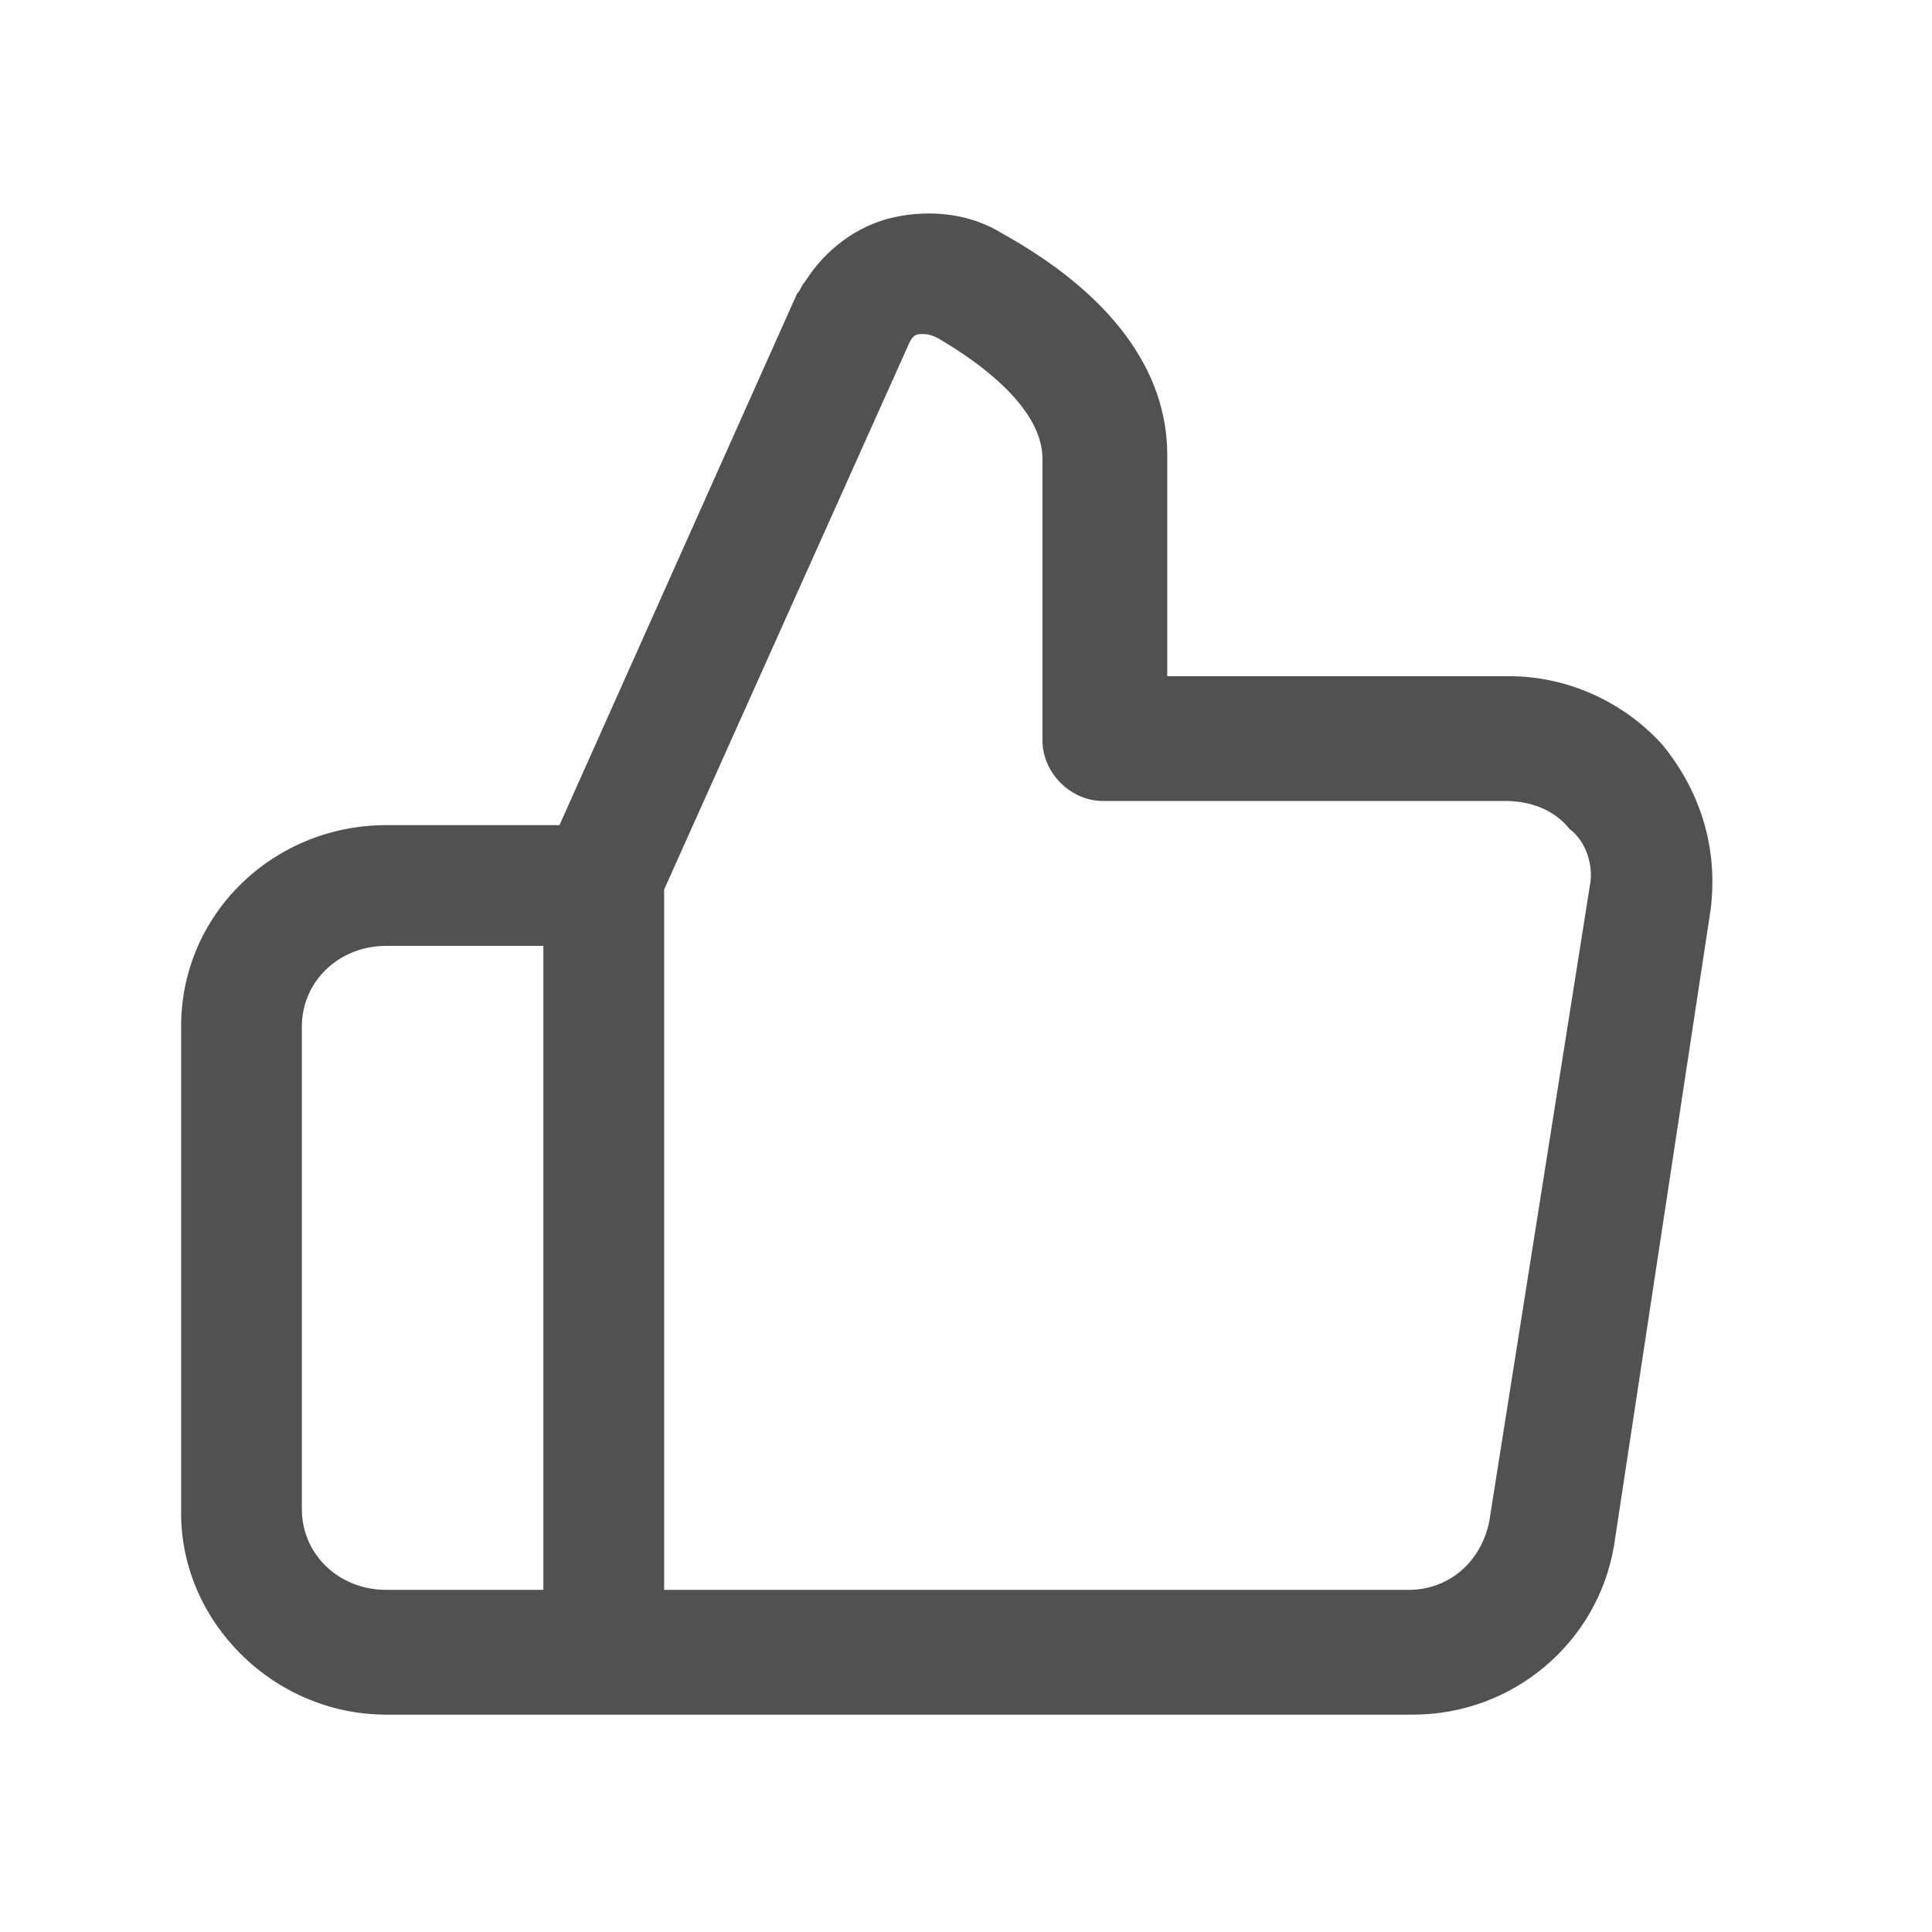
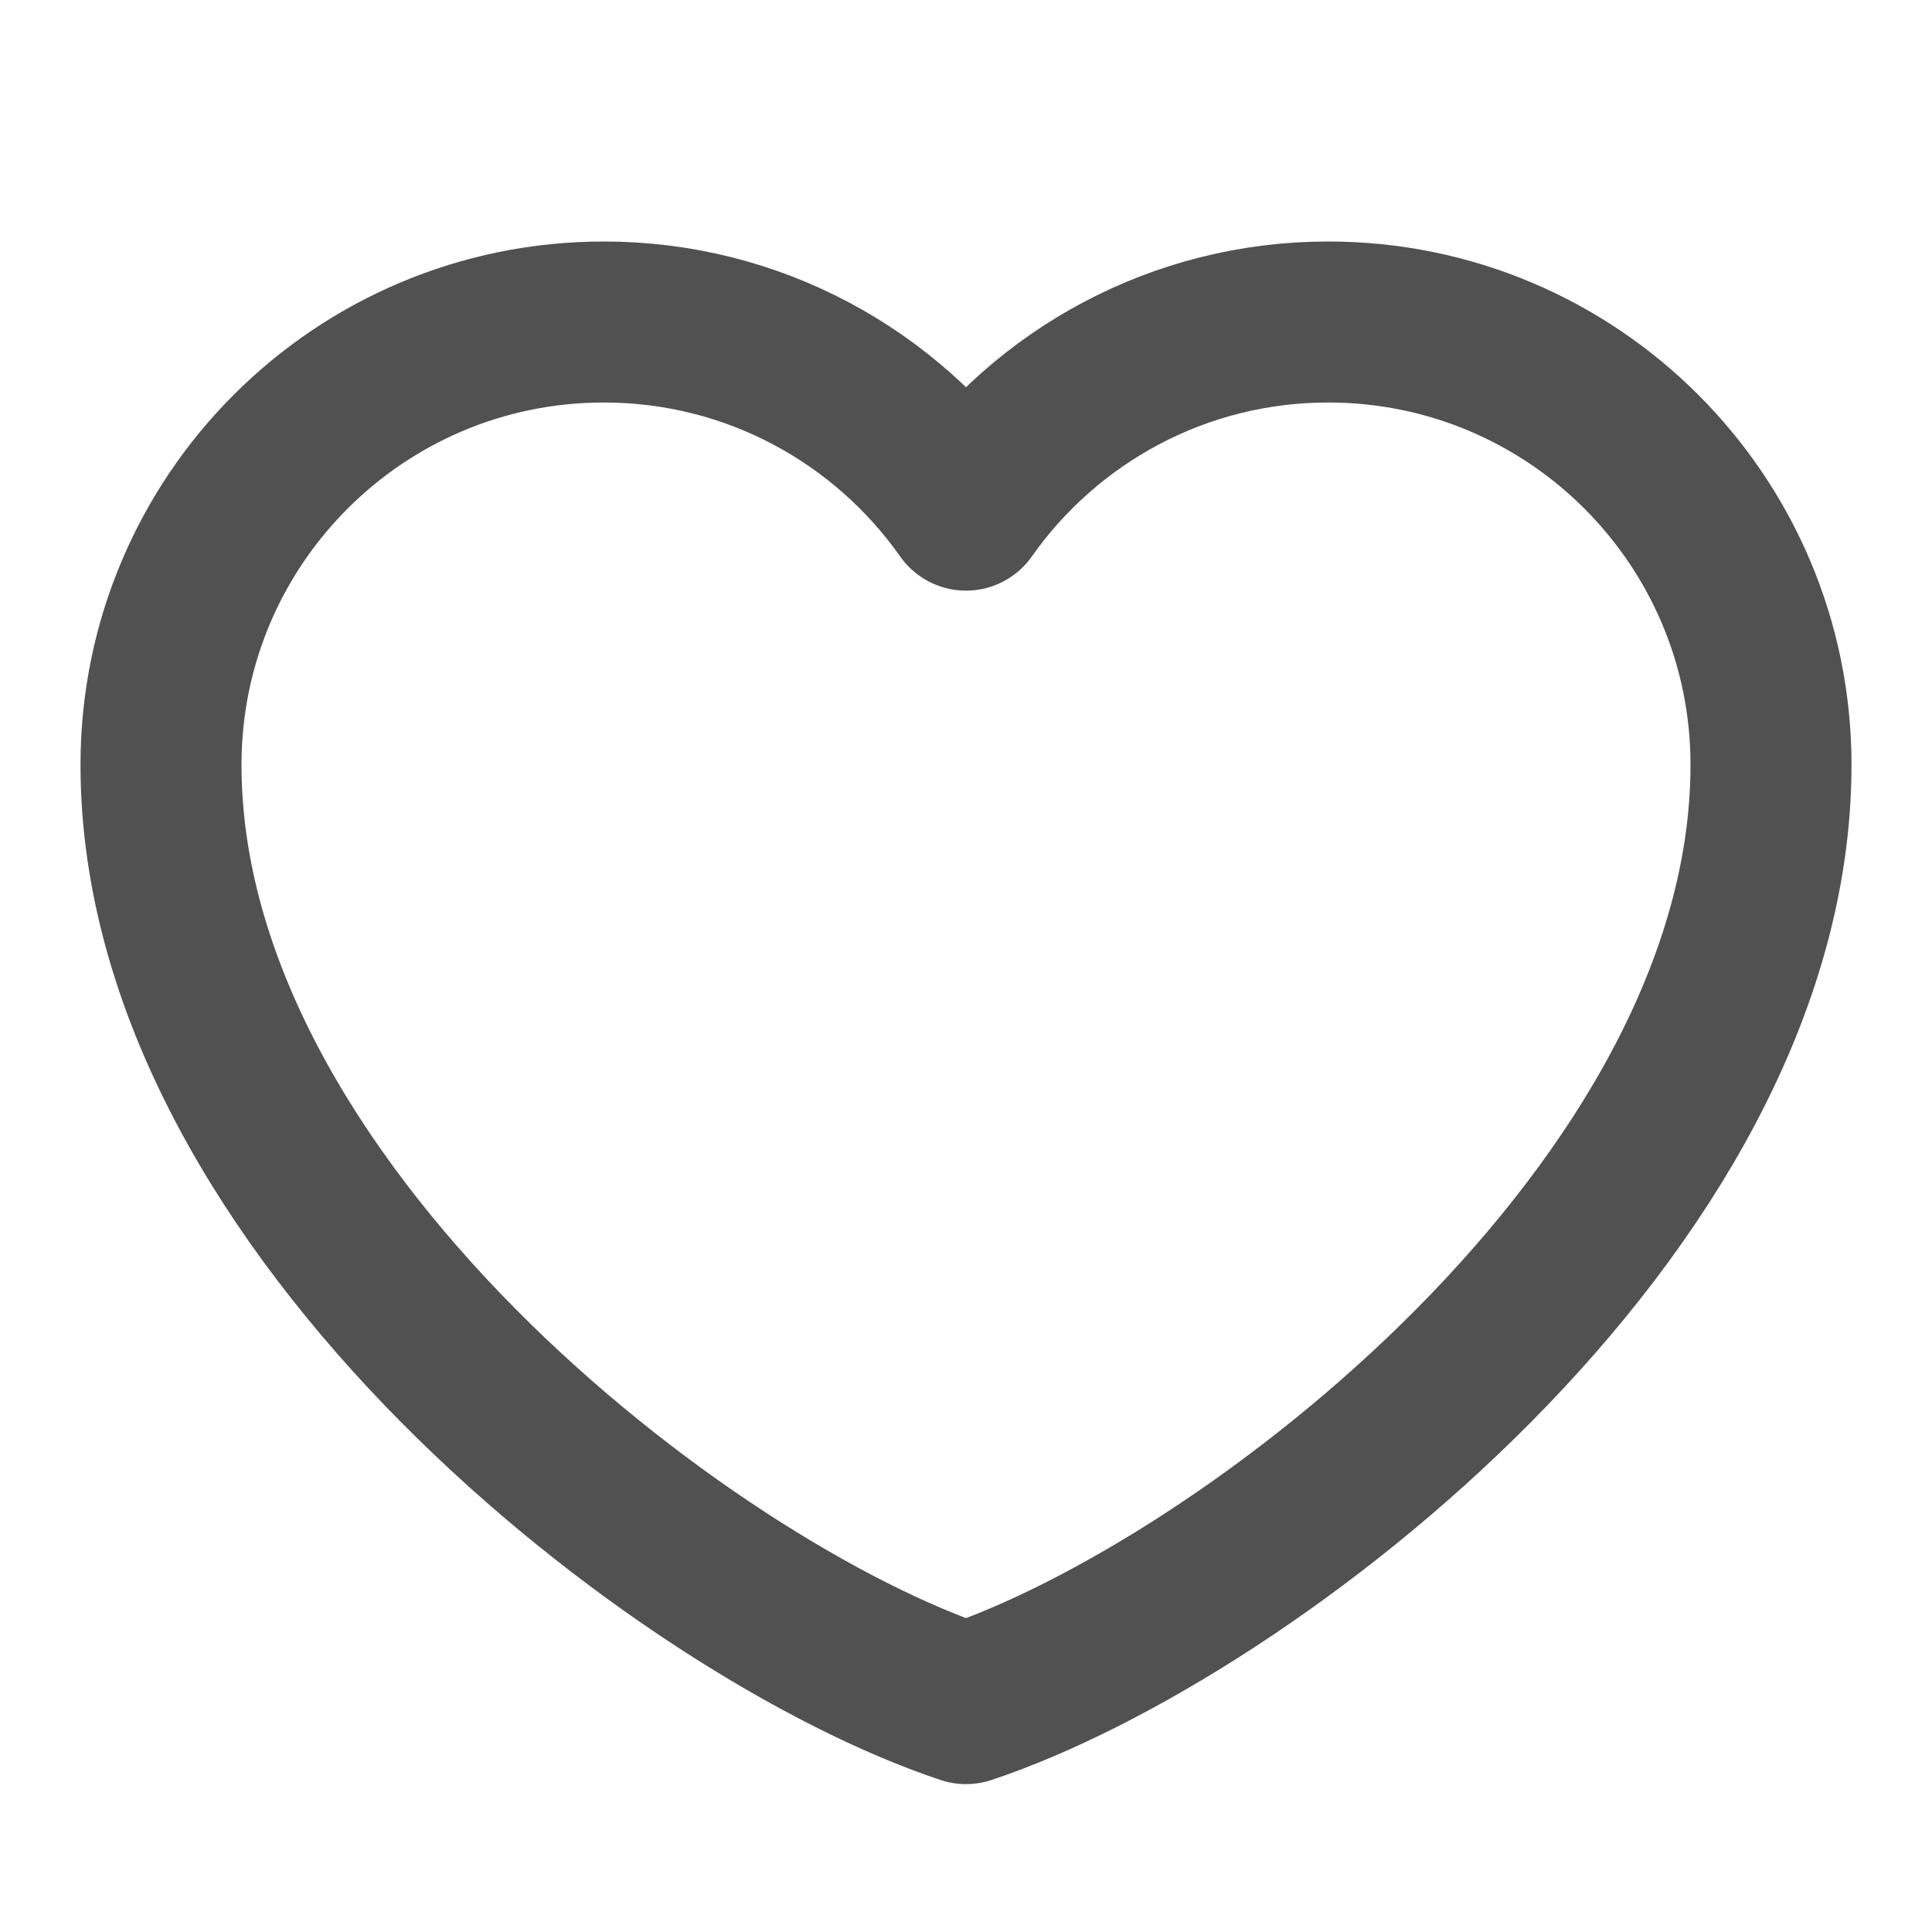
- <svg xmlns="http://www.w3.org/2000/svg" t="1725512994793" class="icon" viewBox="0 0 1024 1024" version="1.1" p-id="5599" width="256" height="256">
-   <path d="M881.067 394.667c-21.333-23.467-51.2-36.267-81.067-36.267H618.667v-117.333c0-44.8-29.867-85.333-87.467-117.333-17.067-10.667-38.4-12.8-57.6-8.533-19.2 4.267-36.267 17.067-46.933 34.133-2.133 2.133-2.133 4.267-4.267 6.4l-125.867 281.6H204.8c-59.733 0-108.8 46.933-108.8 106.667v258.133c0 57.6 49.067 106.667 108.8 106.667h544c53.333 0 98.133-38.4 106.667-89.6l51.2-337.067c4.267-34.133-6.4-64-25.6-87.467z m-593.067 448H204.8c-25.6 0-44.8-19.2-44.8-42.667v-256c0-23.467 19.2-42.667 44.8-42.667h83.2v341.333z m554.667-373.333L789.333 806.4c-4.267 21.333-21.333 36.267-42.667 36.267H352V471.467l130.133-290.133c2.133-4.267 4.267-4.267 6.4-4.267 2.133 0 4.267 0 8.533 2.133 25.6 14.933 55.467 38.4 55.467 64v149.333c0 17.067 14.933 32 32 32h213.333c12.8 0 25.6 4.267 34.133 14.933 8.533 6.4 12.8 19.2 10.667 29.867z" fill="#515151" p-id="5600" />
+ <svg xmlns="http://www.w3.org/2000/svg" width="24" height="24" viewBox="0 0 48 48" fill="none">
+   <path d="M15 8C8.925 8 4 12.925 4 19C4 30 17 40 24 42.326C31 40 44 30 44 19C44 12.925 39.075 8 33 8C29.28 8 25.991 9.847 24 12.674C22.009 9.847 18.72 8 15 8Z" fill="none" stroke="#515151" stroke-width="4" stroke-linecap="round" stroke-linejoin="round" />
</svg>
